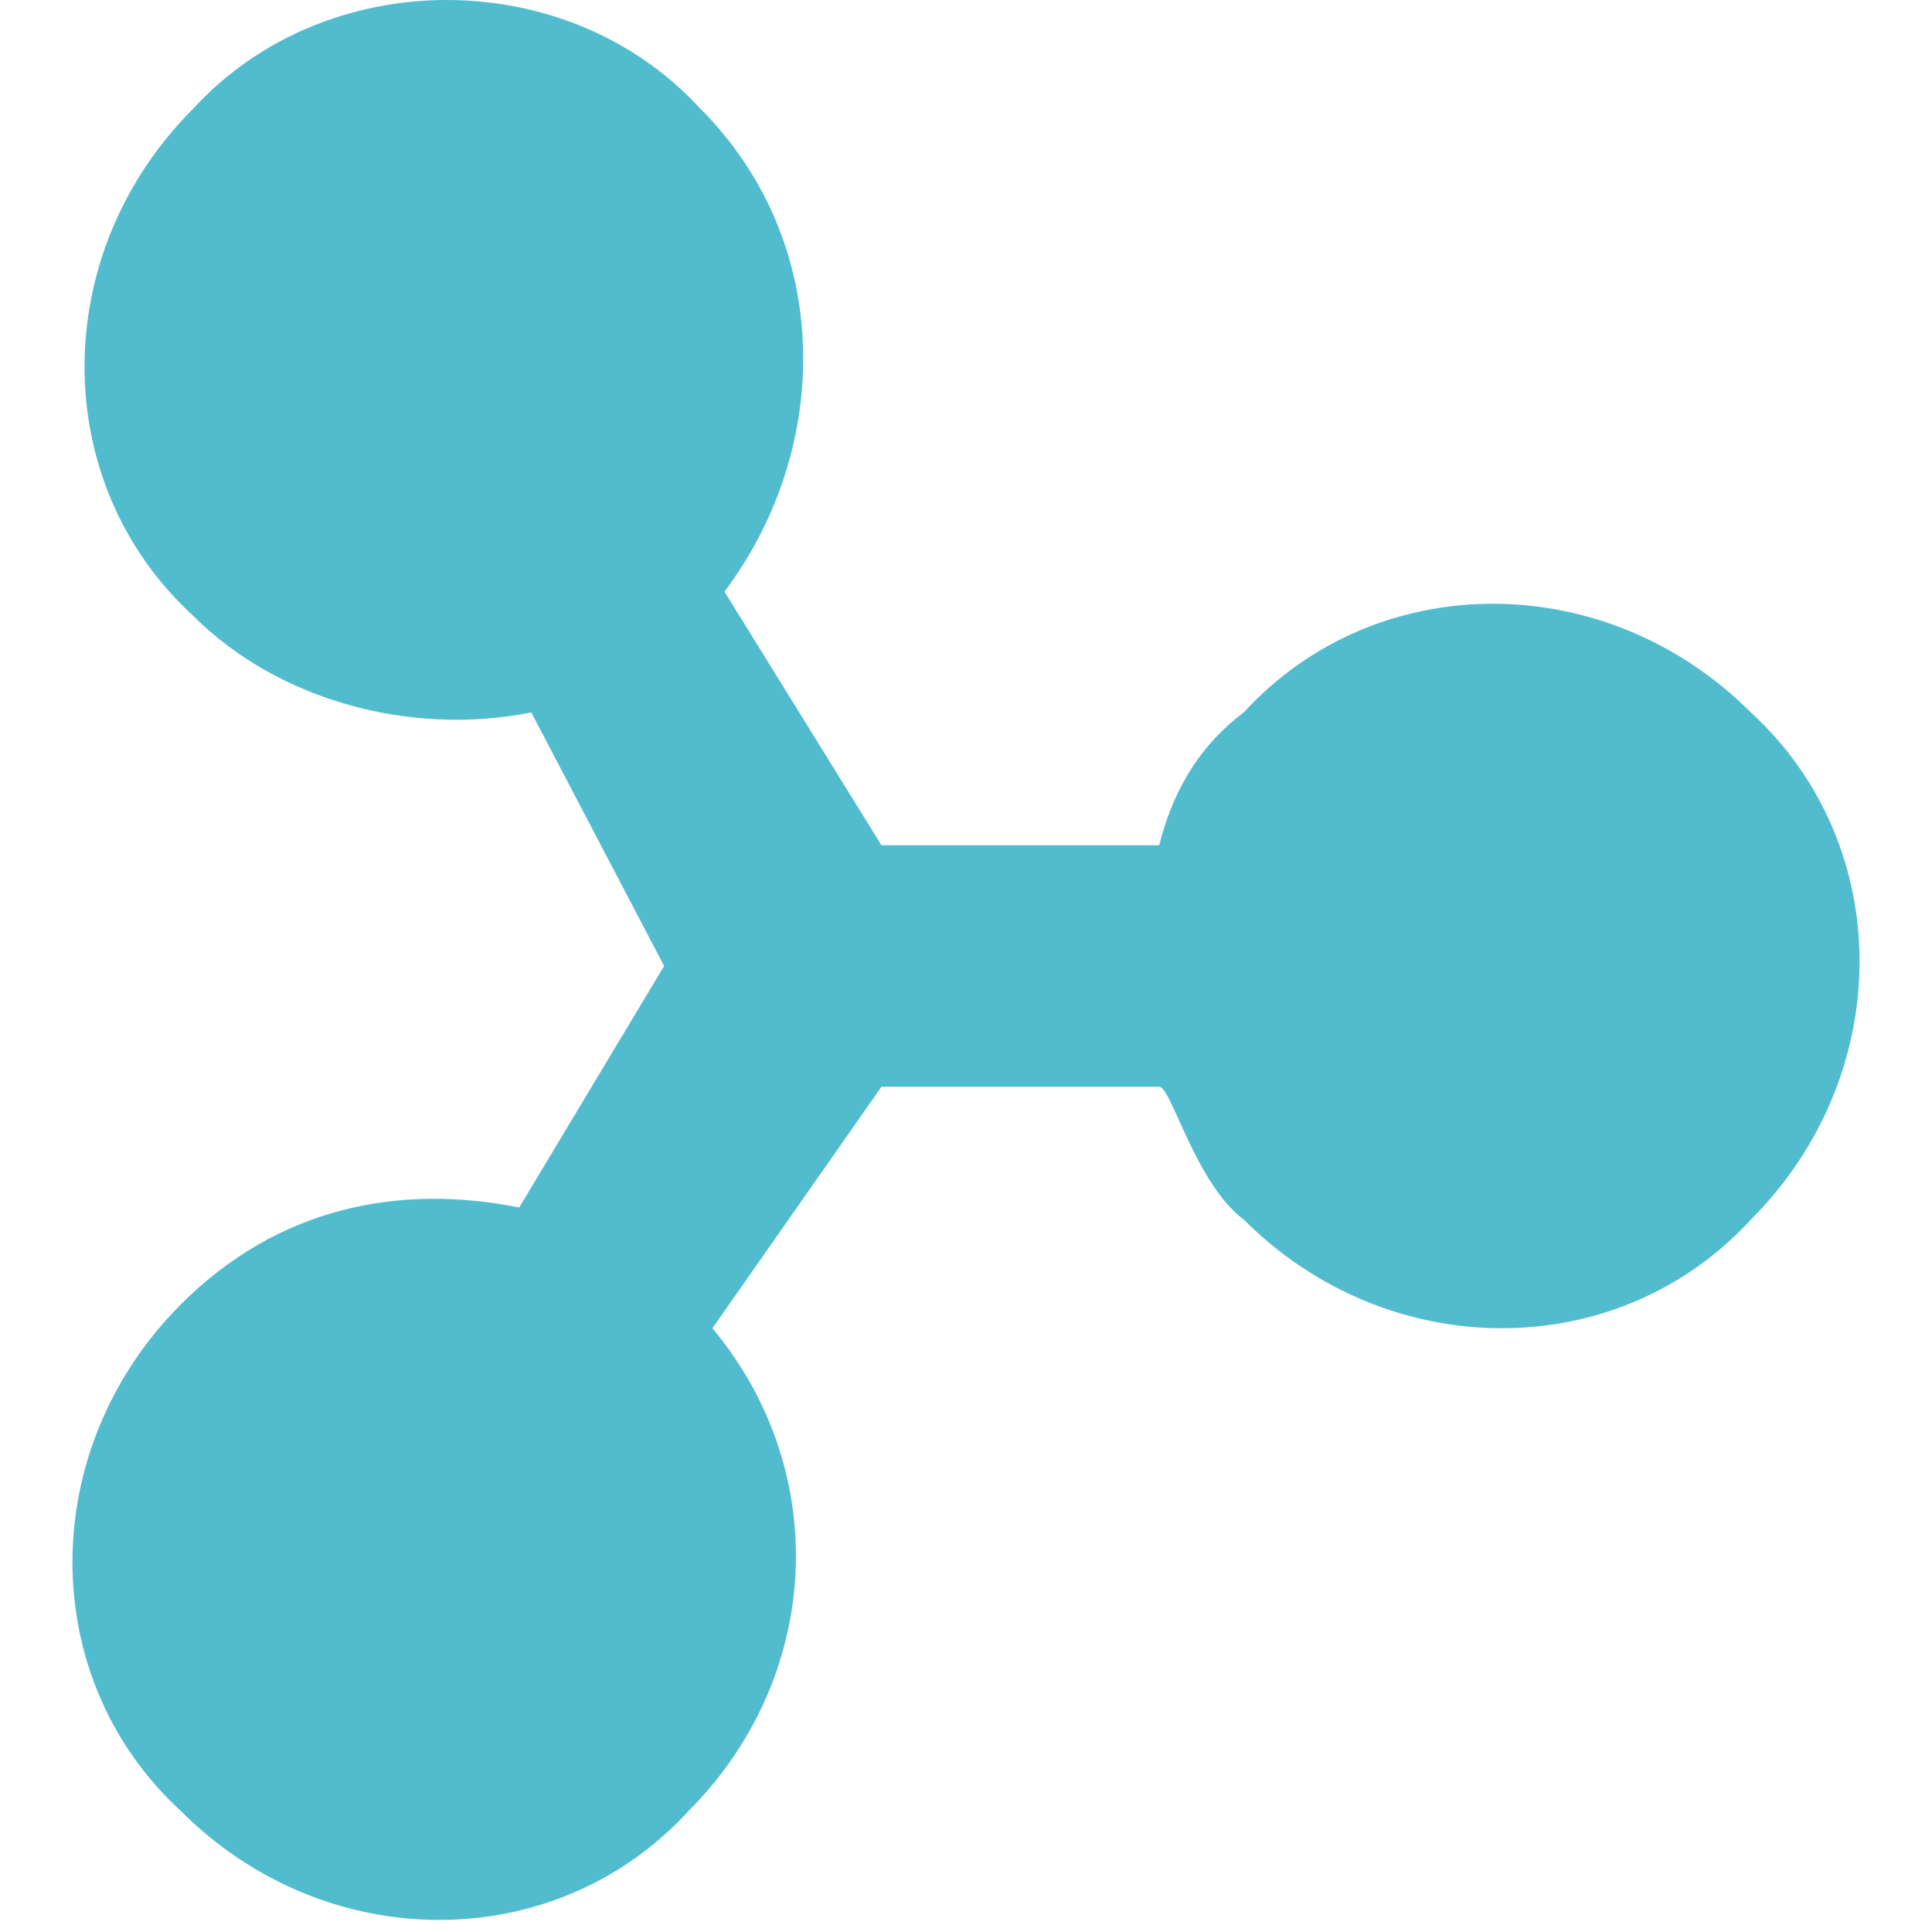
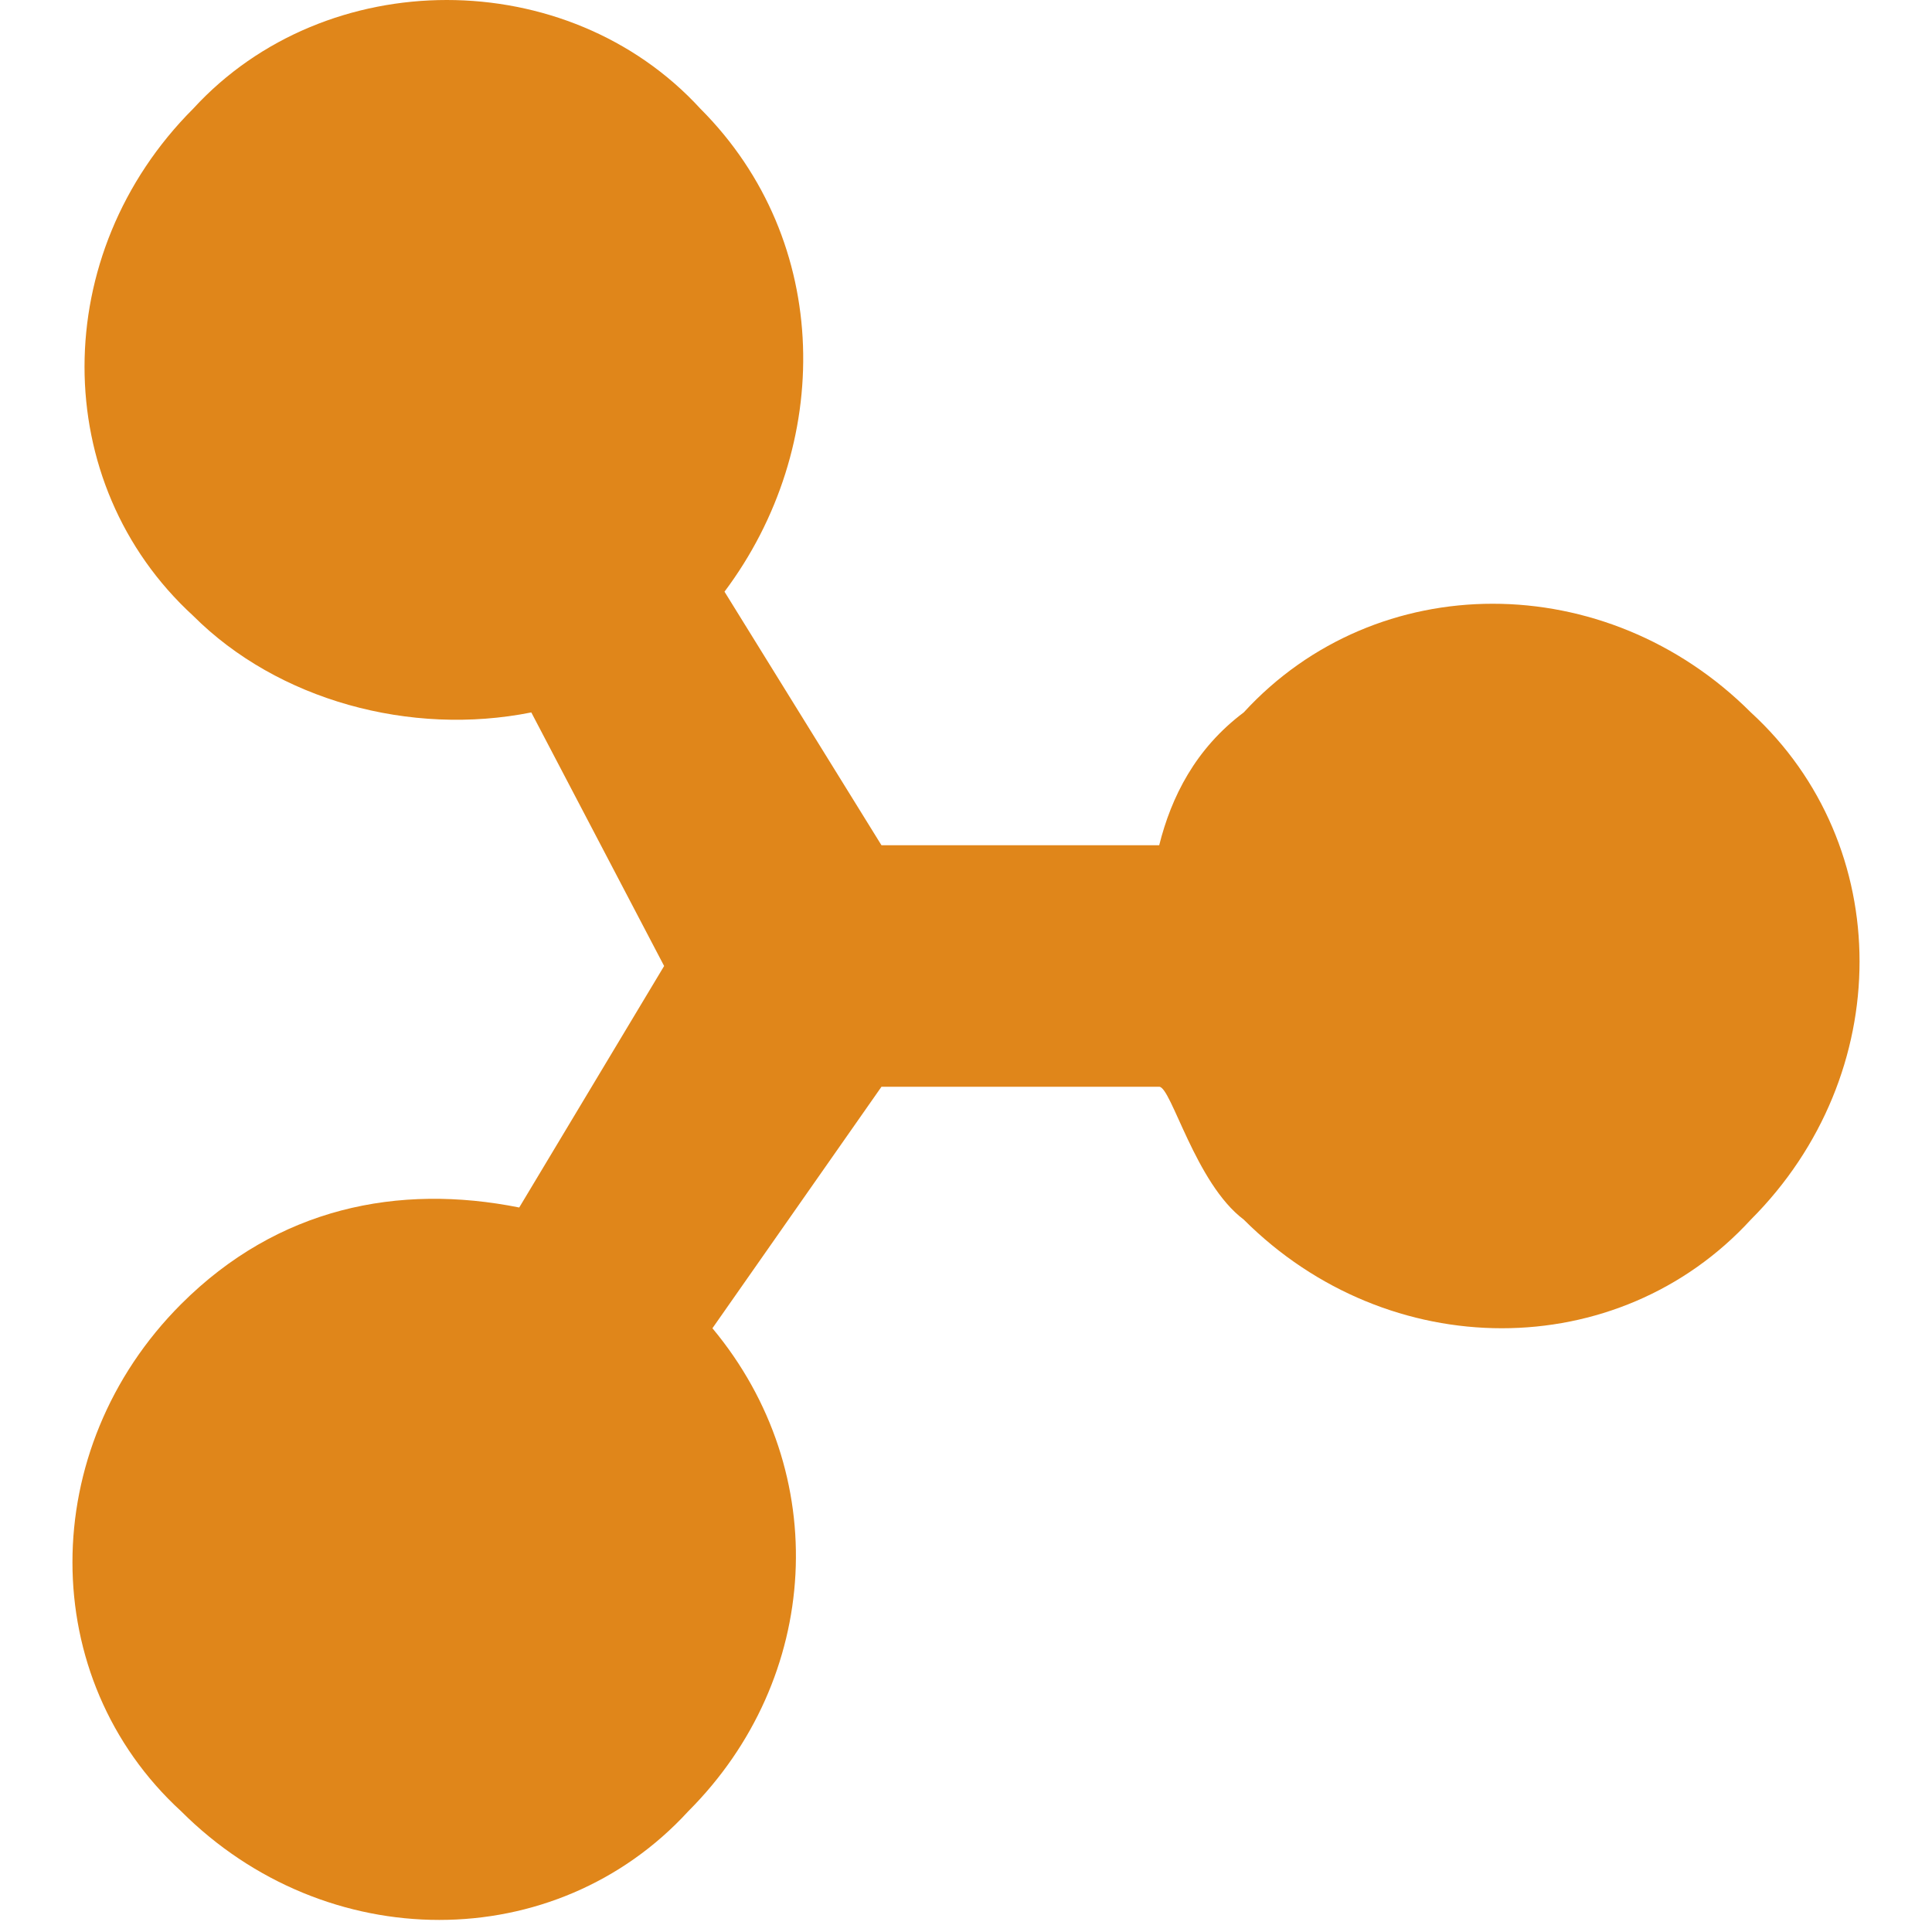
<svg xmlns="http://www.w3.org/2000/svg" version="1.1" x="0px" y="0px" width="16px" height="16px" viewBox="-0.7 0 16 16" style="overflow:visible;enable-background:new -0.7 0 16 16;" xml:space="preserve" preserveAspectRatio="xMinYMid meet">
  <defs>
</defs>
-   <path style="fill:#52bccf;" d="M13.8,5.9c-1.2-1.2-3.1-1.2-4.2,0C9.2,6.2,9,6.6,8.9,7H6.6L5.3,4.9c0.9-1.2,0.9-2.9-0.2-4  C4-0.3,2-0.3,0.9,0.9c-1.2,1.2-1.2,3.1,0,4.2c0.7,0.7,1.8,1,2.8,0.8L4.8,8l-1.2,2c-1-0.2-2,0-2.8,0.8c-1.2,1.2-1.2,3.1,0,4.2  c1.2,1.2,3.1,1.2,4.2,0c1.1-1.1,1.2-2.8,0.2-4L6.6,9h2.3C9,9,9.2,9.8,9.6,10.1c1.2,1.2,3.1,1.2,4.2,0C15,8.9,15,7,13.8,5.9z" />
+   <path style="fill:#E0861A;" d="M13.8,5.9c-1.2-1.2-3.1-1.2-4.2,0C9.2,6.2,9,6.6,8.9,7H6.6L5.3,4.9c0.9-1.2,0.9-2.9-0.2-4  C4-0.3,2-0.3,0.9,0.9c-1.2,1.2-1.2,3.1,0,4.2c0.7,0.7,1.8,1,2.8,0.8L4.8,8l-1.2,2c-1-0.2-2,0-2.8,0.8c-1.2,1.2-1.2,3.1,0,4.2  c1.2,1.2,3.1,1.2,4.2,0c1.1-1.1,1.2-2.8,0.2-4L6.6,9h2.3C9,9,9.2,9.8,9.6,10.1c1.2,1.2,3.1,1.2,4.2,0C15,8.9,15,7,13.8,5.9z" />
</svg>
